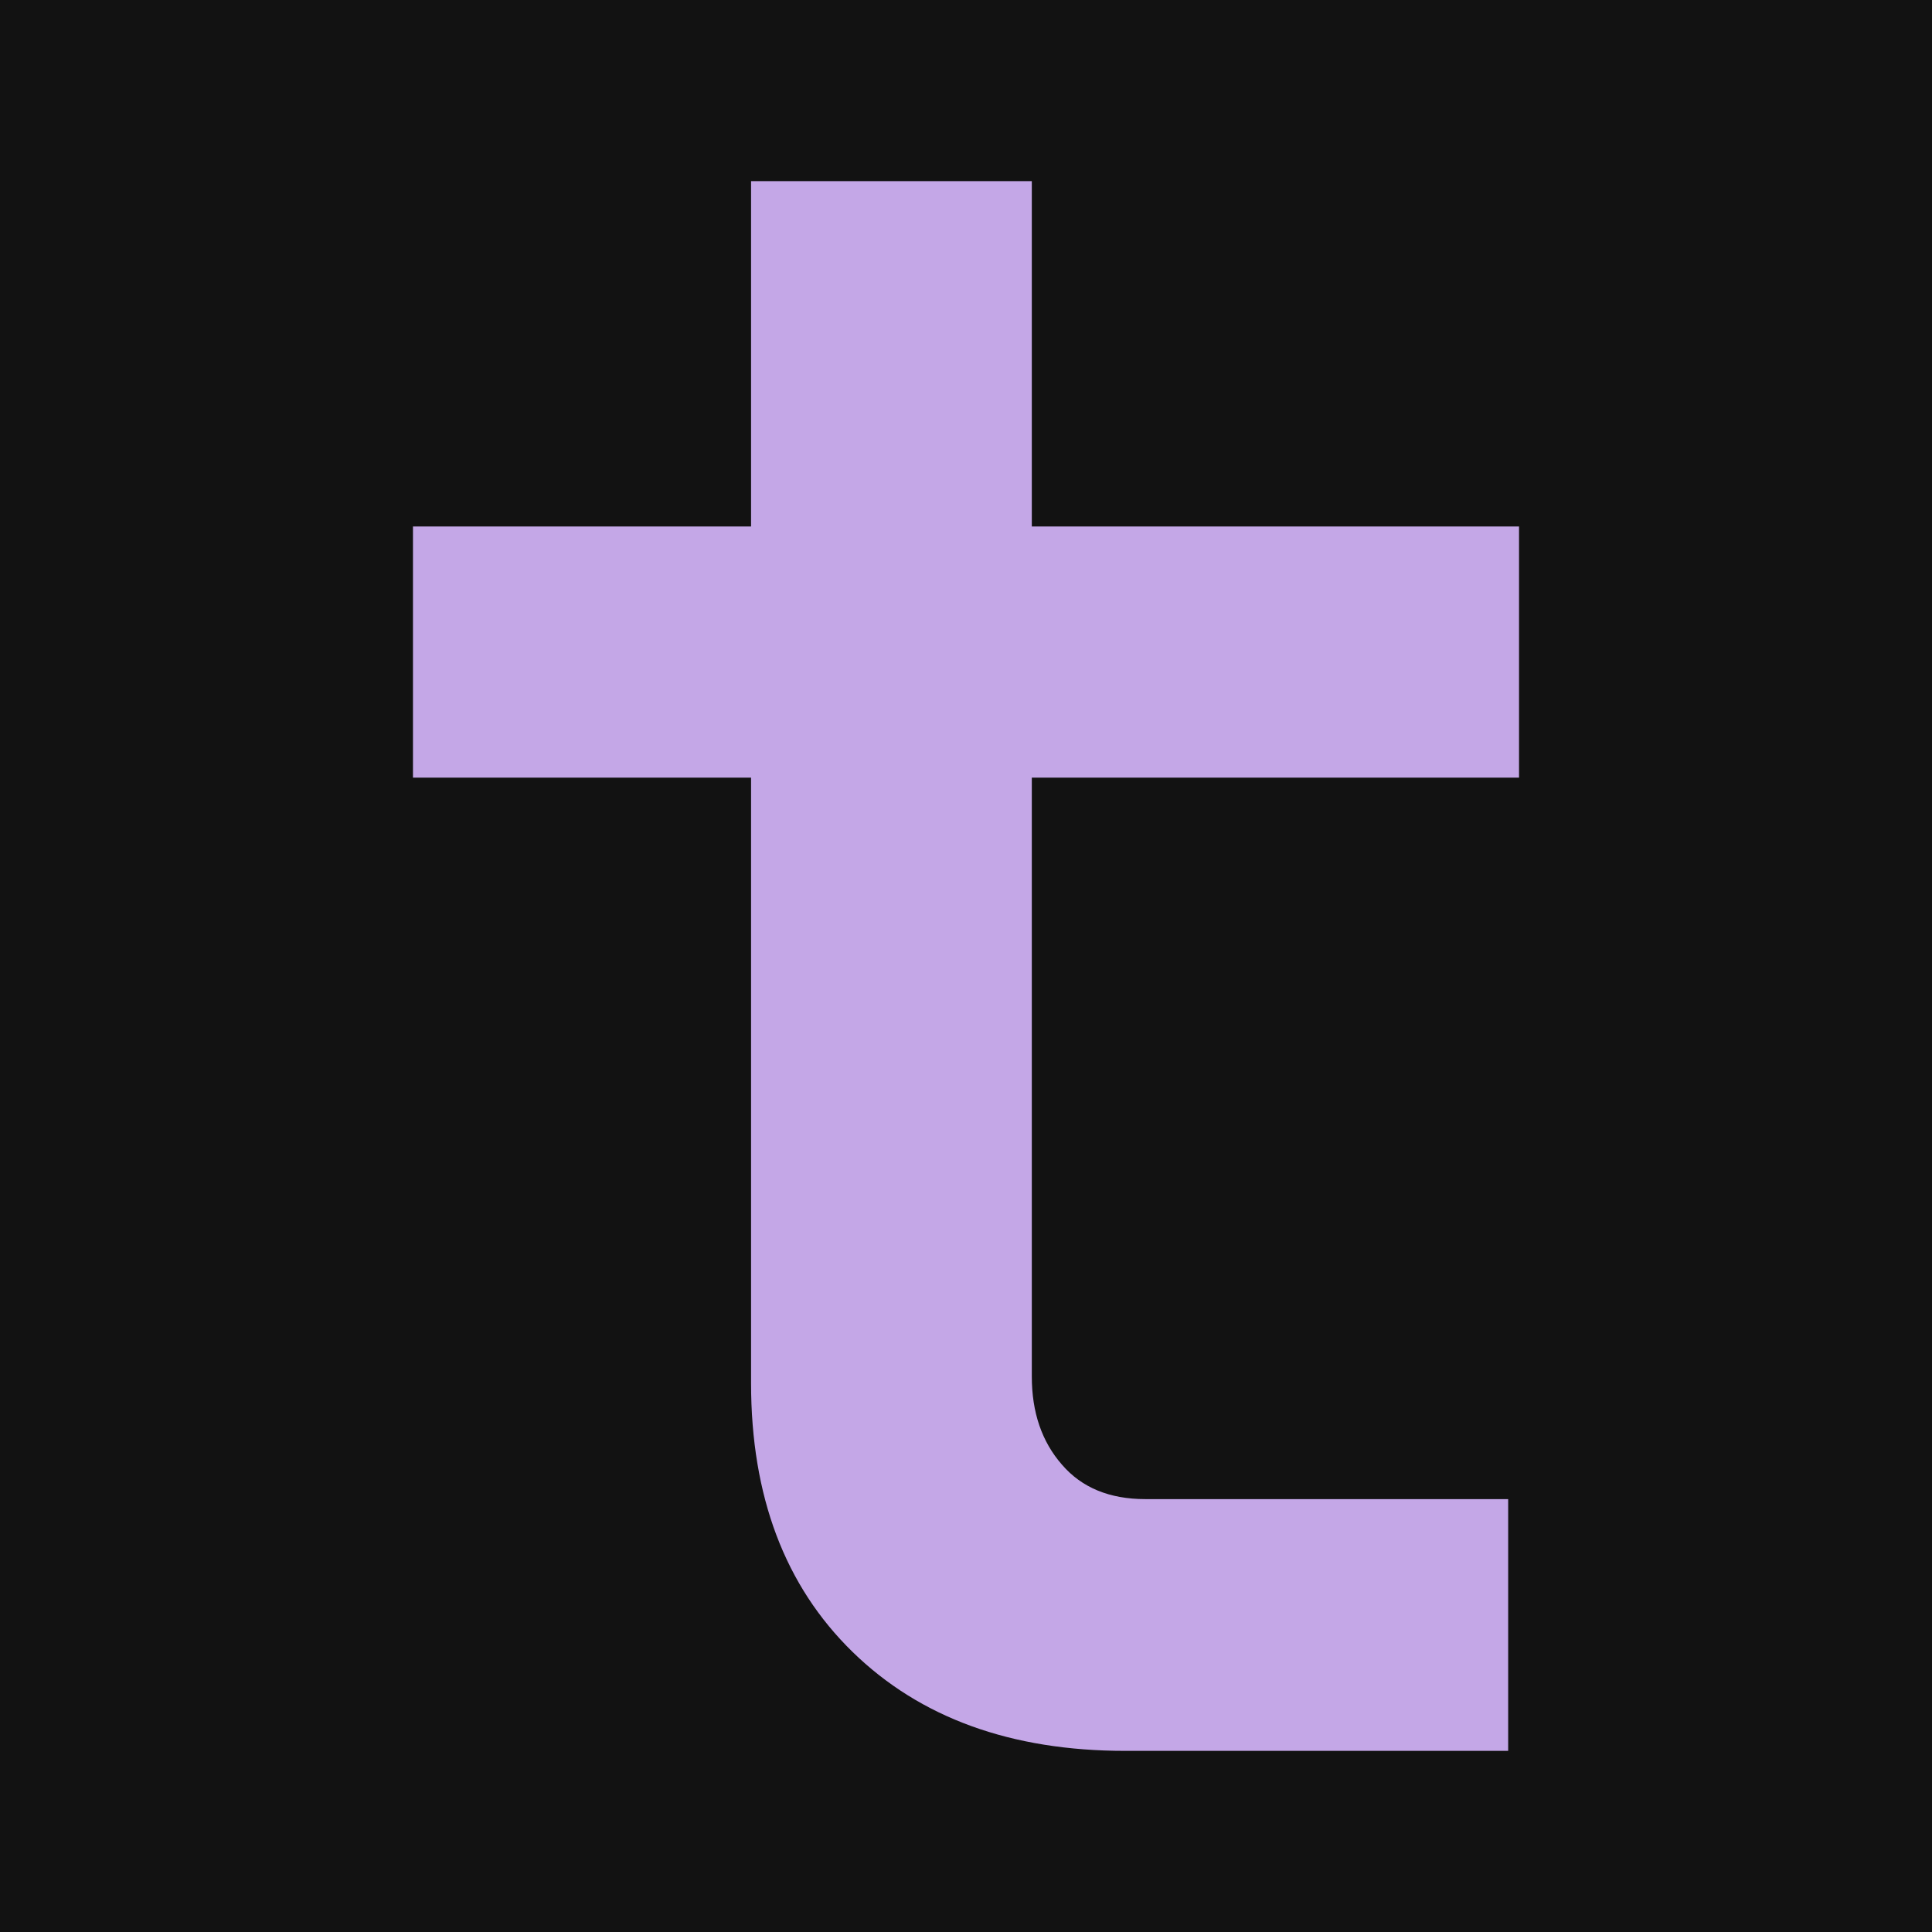
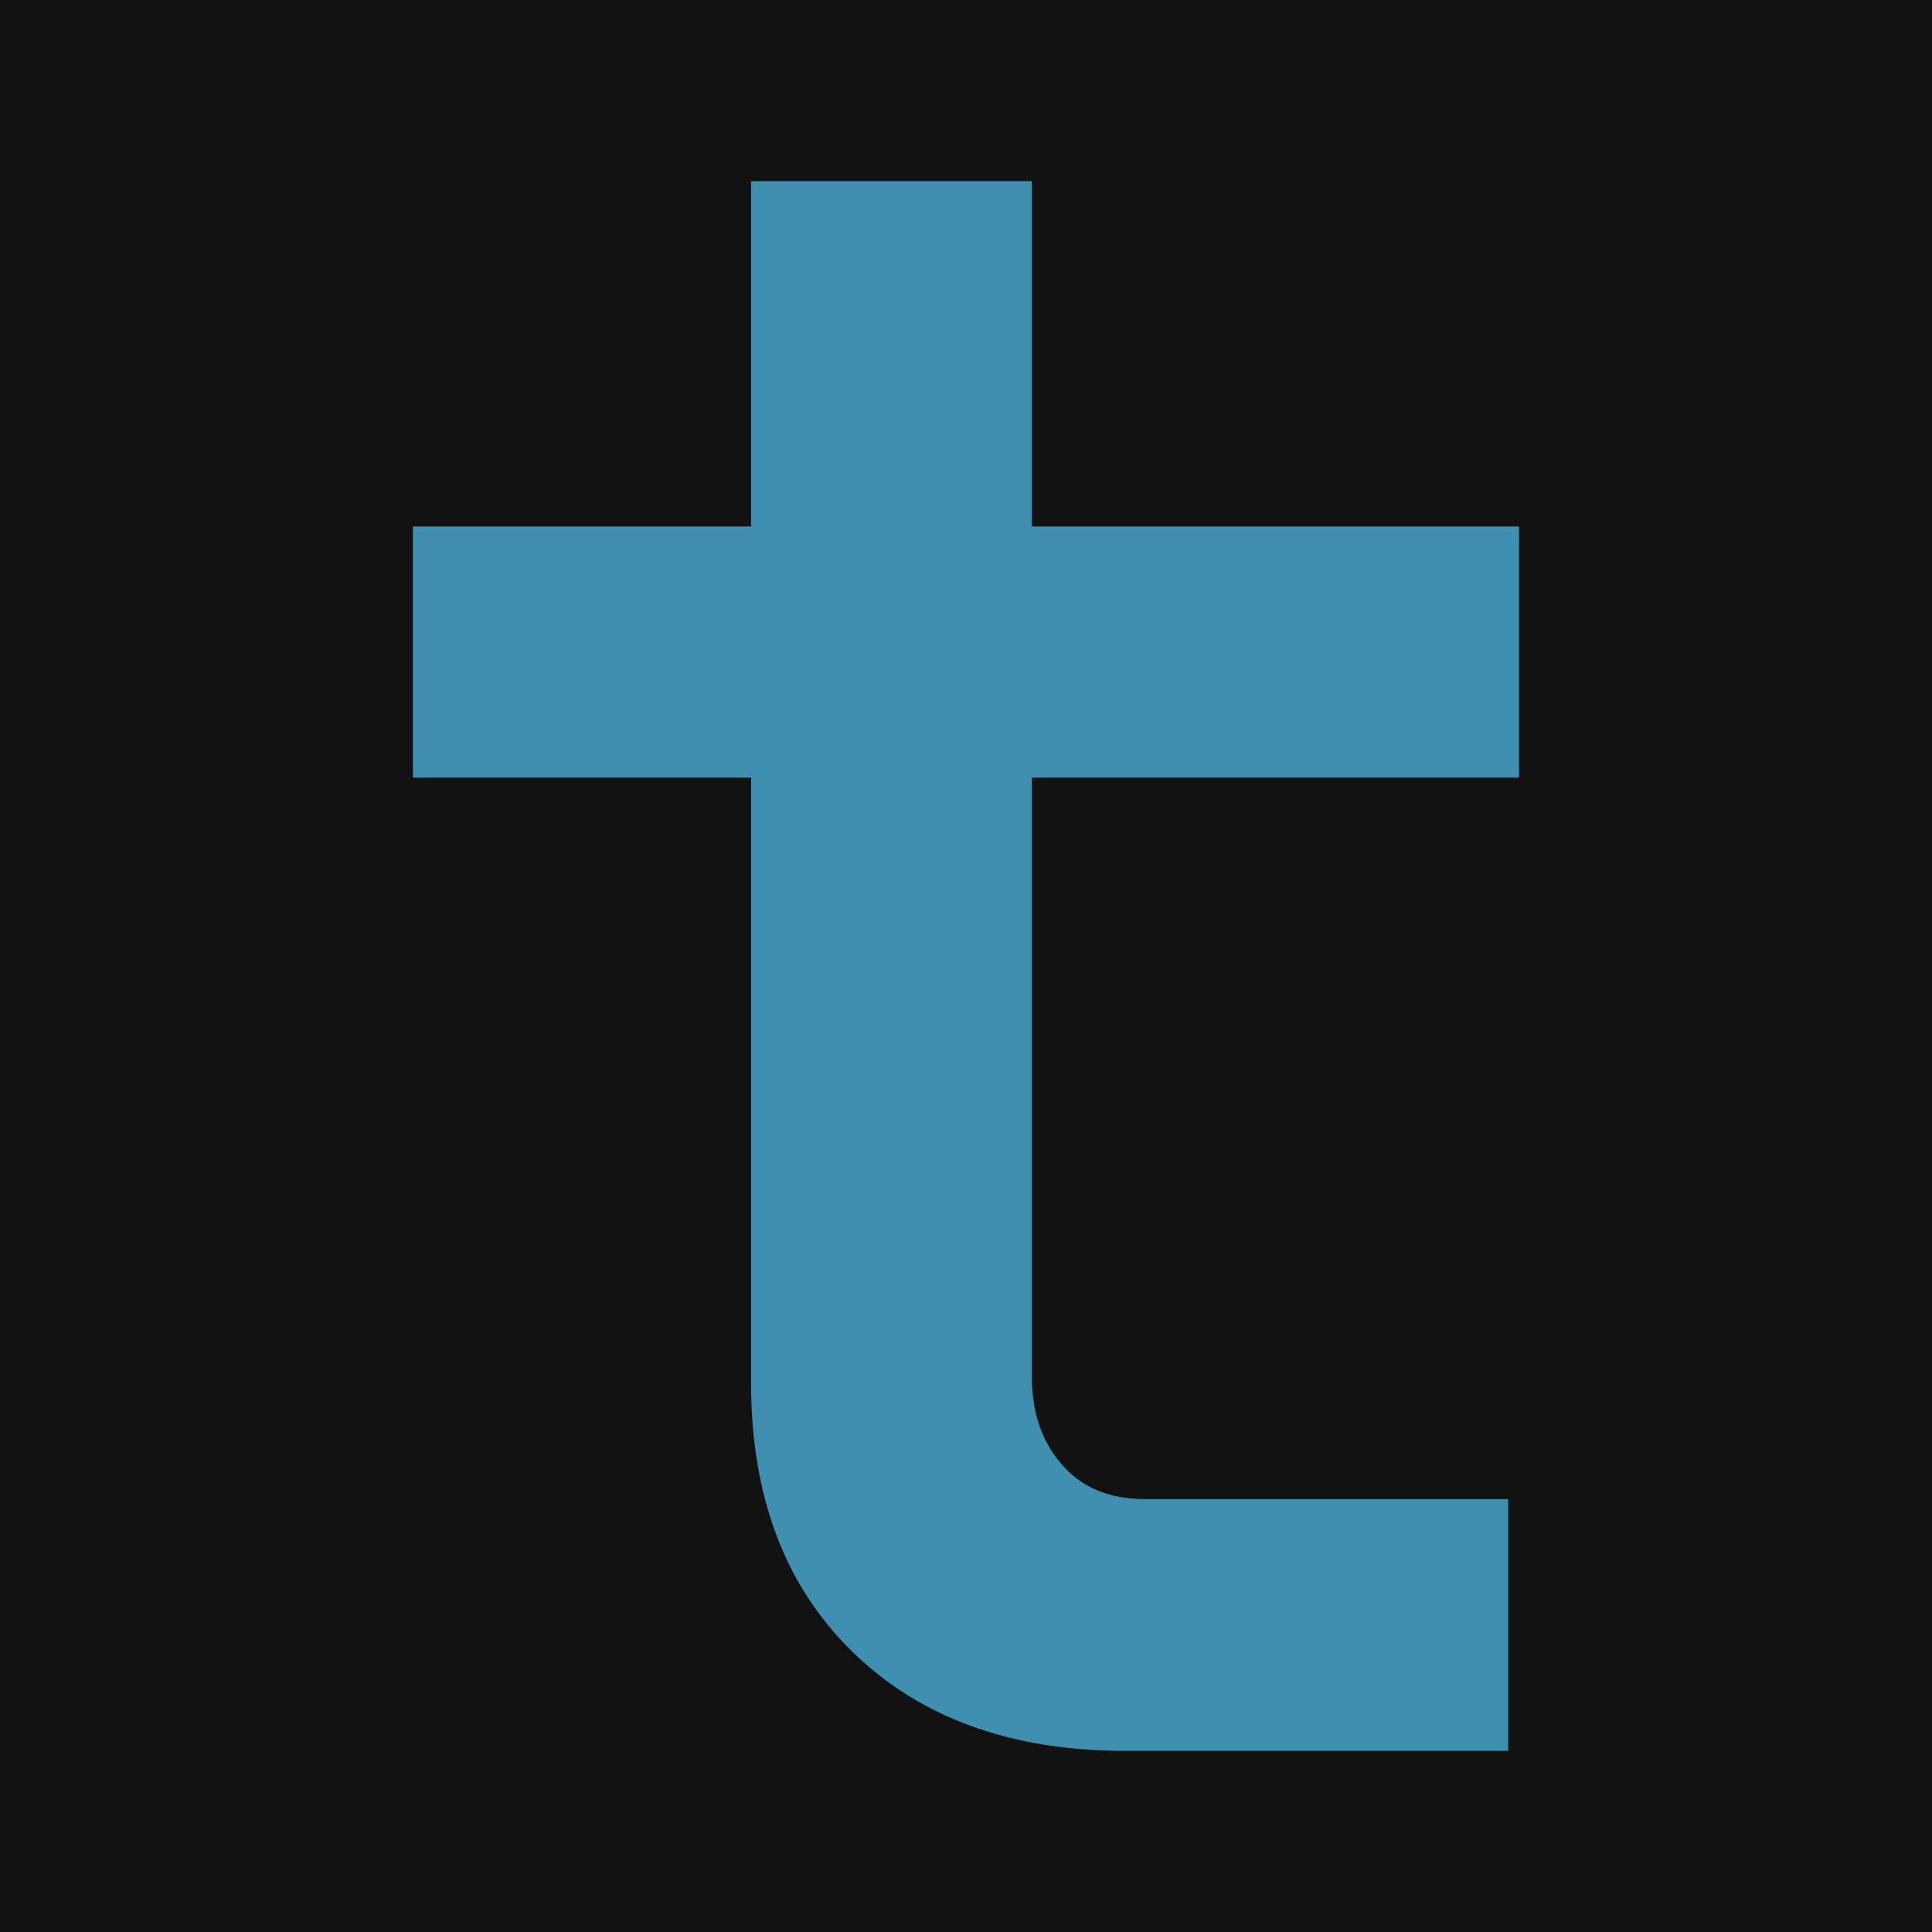
<svg xmlns="http://www.w3.org/2000/svg" viewBox="0 0 32 32">
  <rect width="32" height="32" fill="#121212" />
-   <path d="M18.64 29Q15.8 29 14.12 27.36Q12.44 25.72 12.44 22.91V12.88H6.84V8.72H12.44V3H17.09V8.72H25.16V12.88H17.09V22.8Q17.09 23.69 17.59 24.26Q18.08 24.83 18.97 24.83H24.98V29Z" fill="#c4a7e7" />
+   <path d="M18.64 29Q15.8 29 14.12 27.36Q12.44 25.72 12.44 22.91V12.88H6.84V8.72H12.44V3H17.09V8.72H25.16V12.88H17.09V22.8Q17.09 23.69 17.59 24.26Q18.08 24.83 18.97 24.83H24.98V29Z" fill="#3e8fb0" />
</svg>
